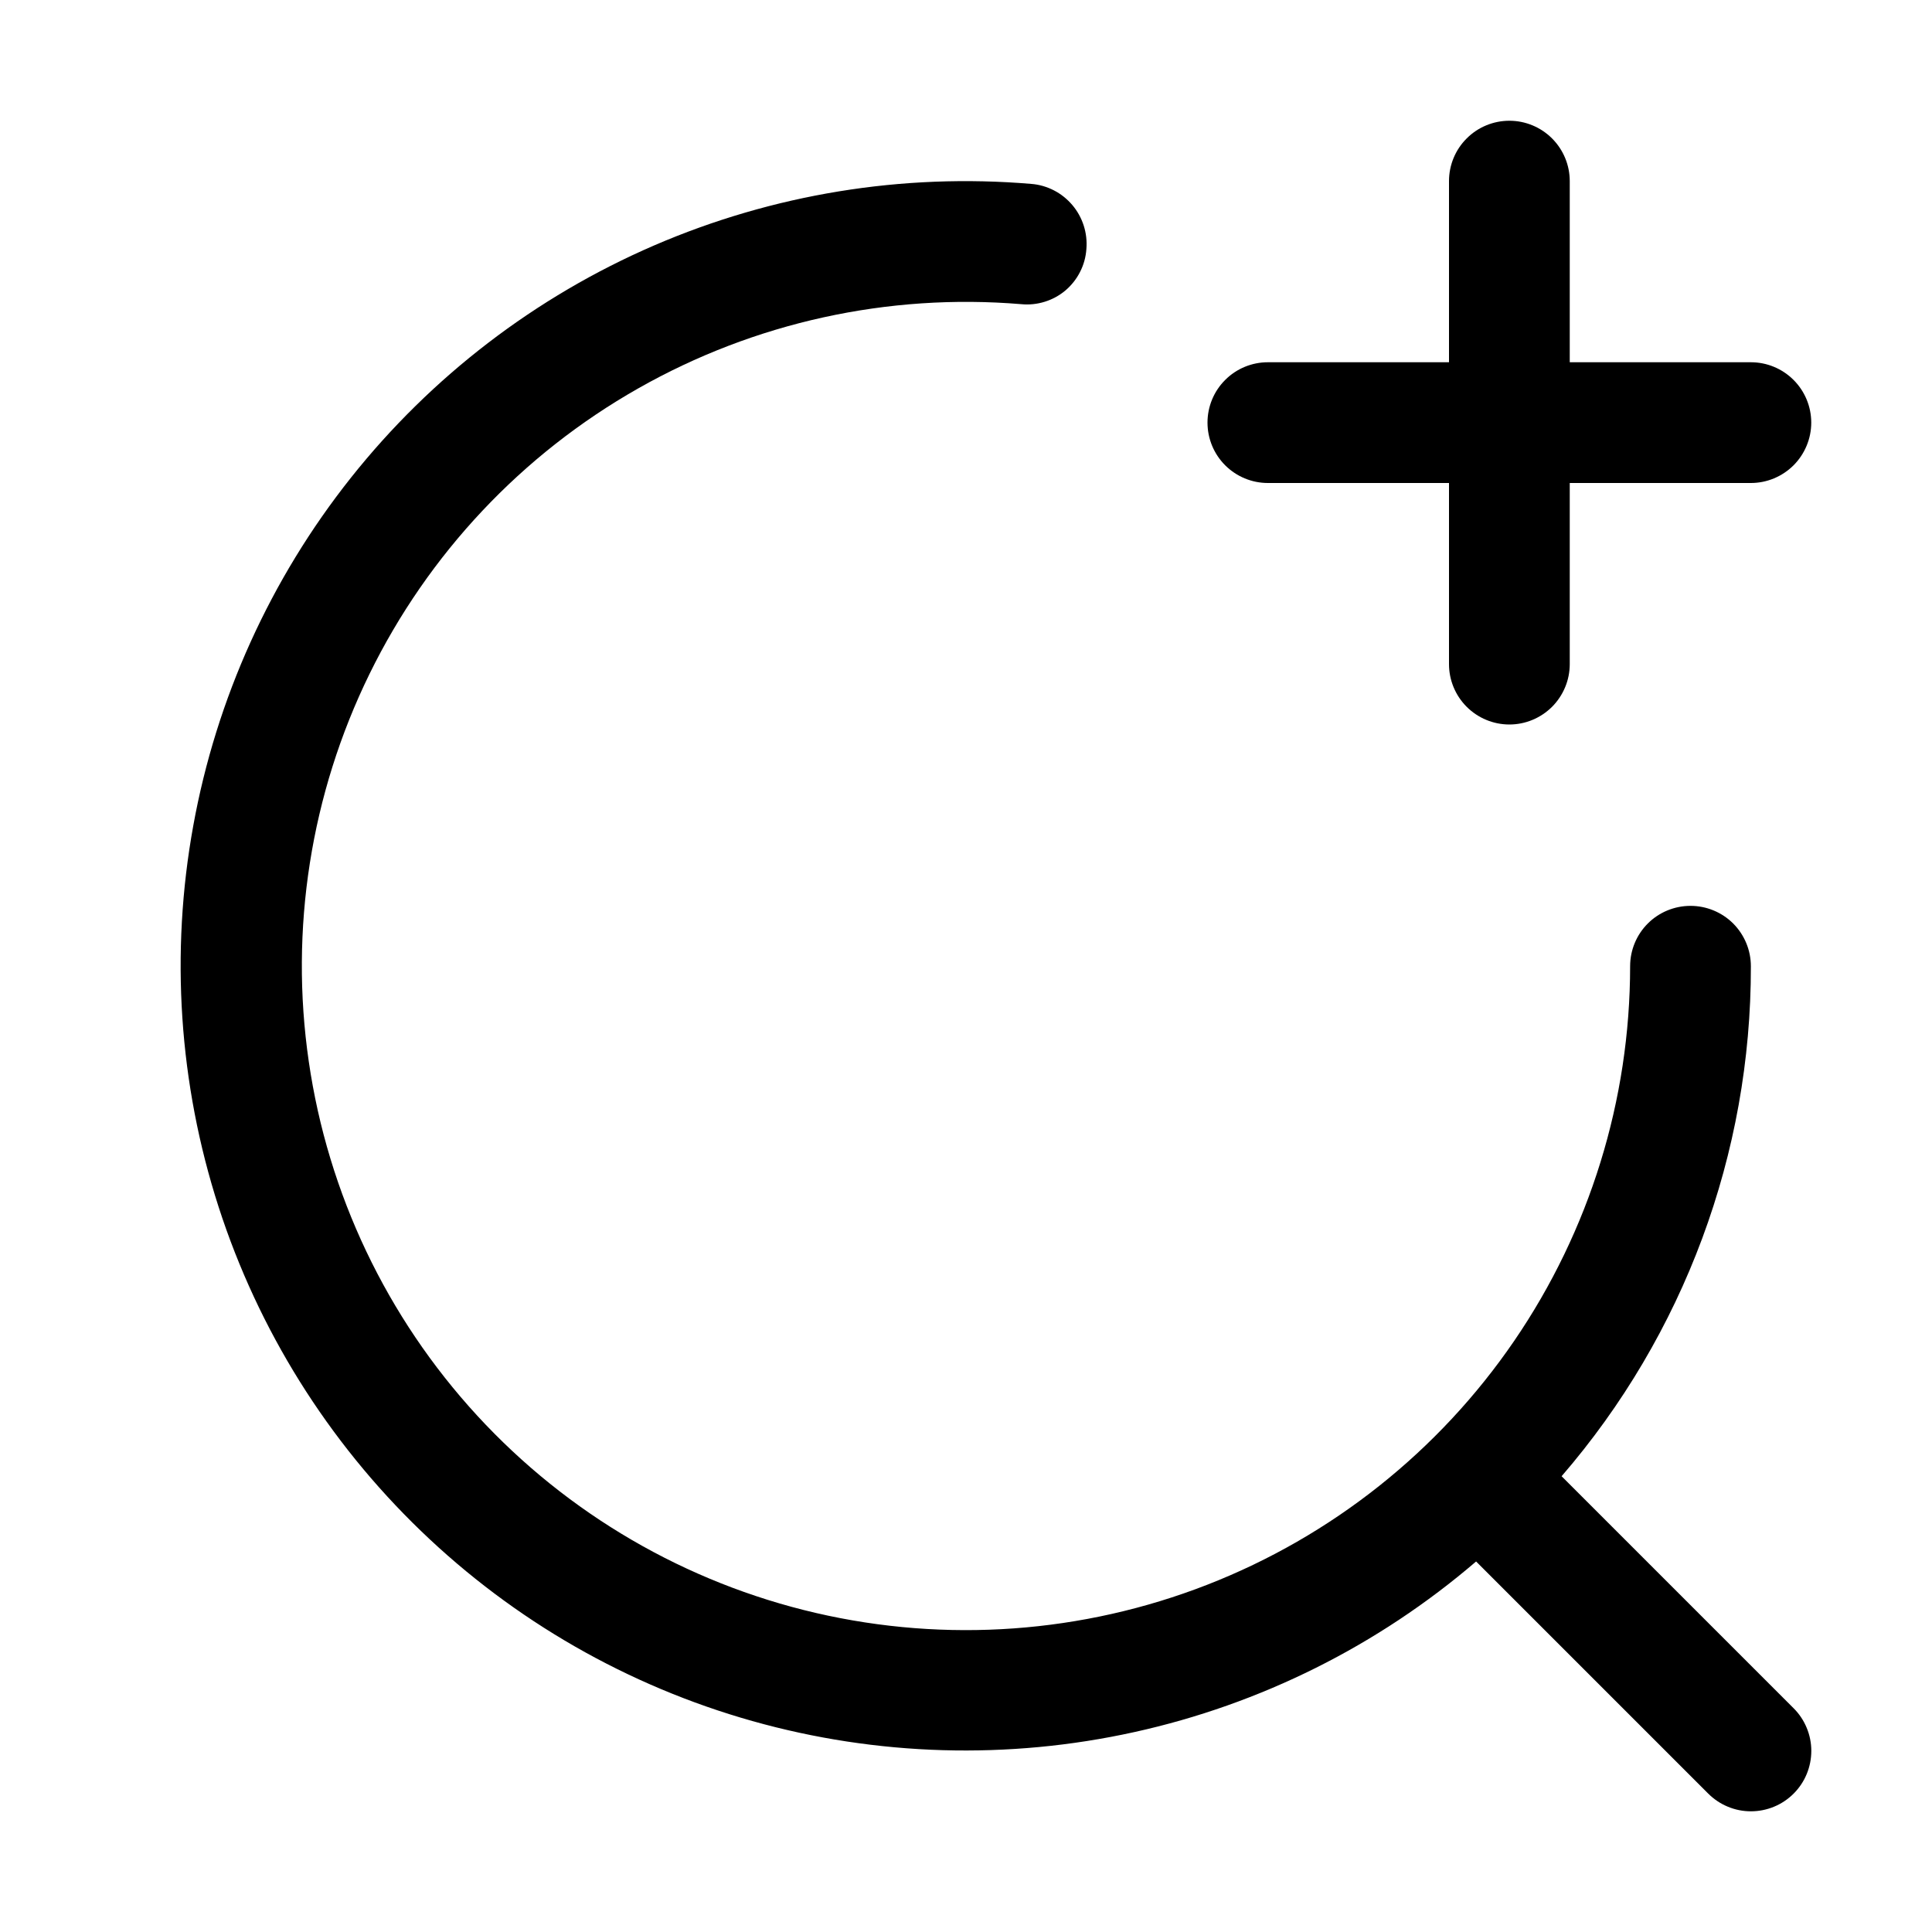
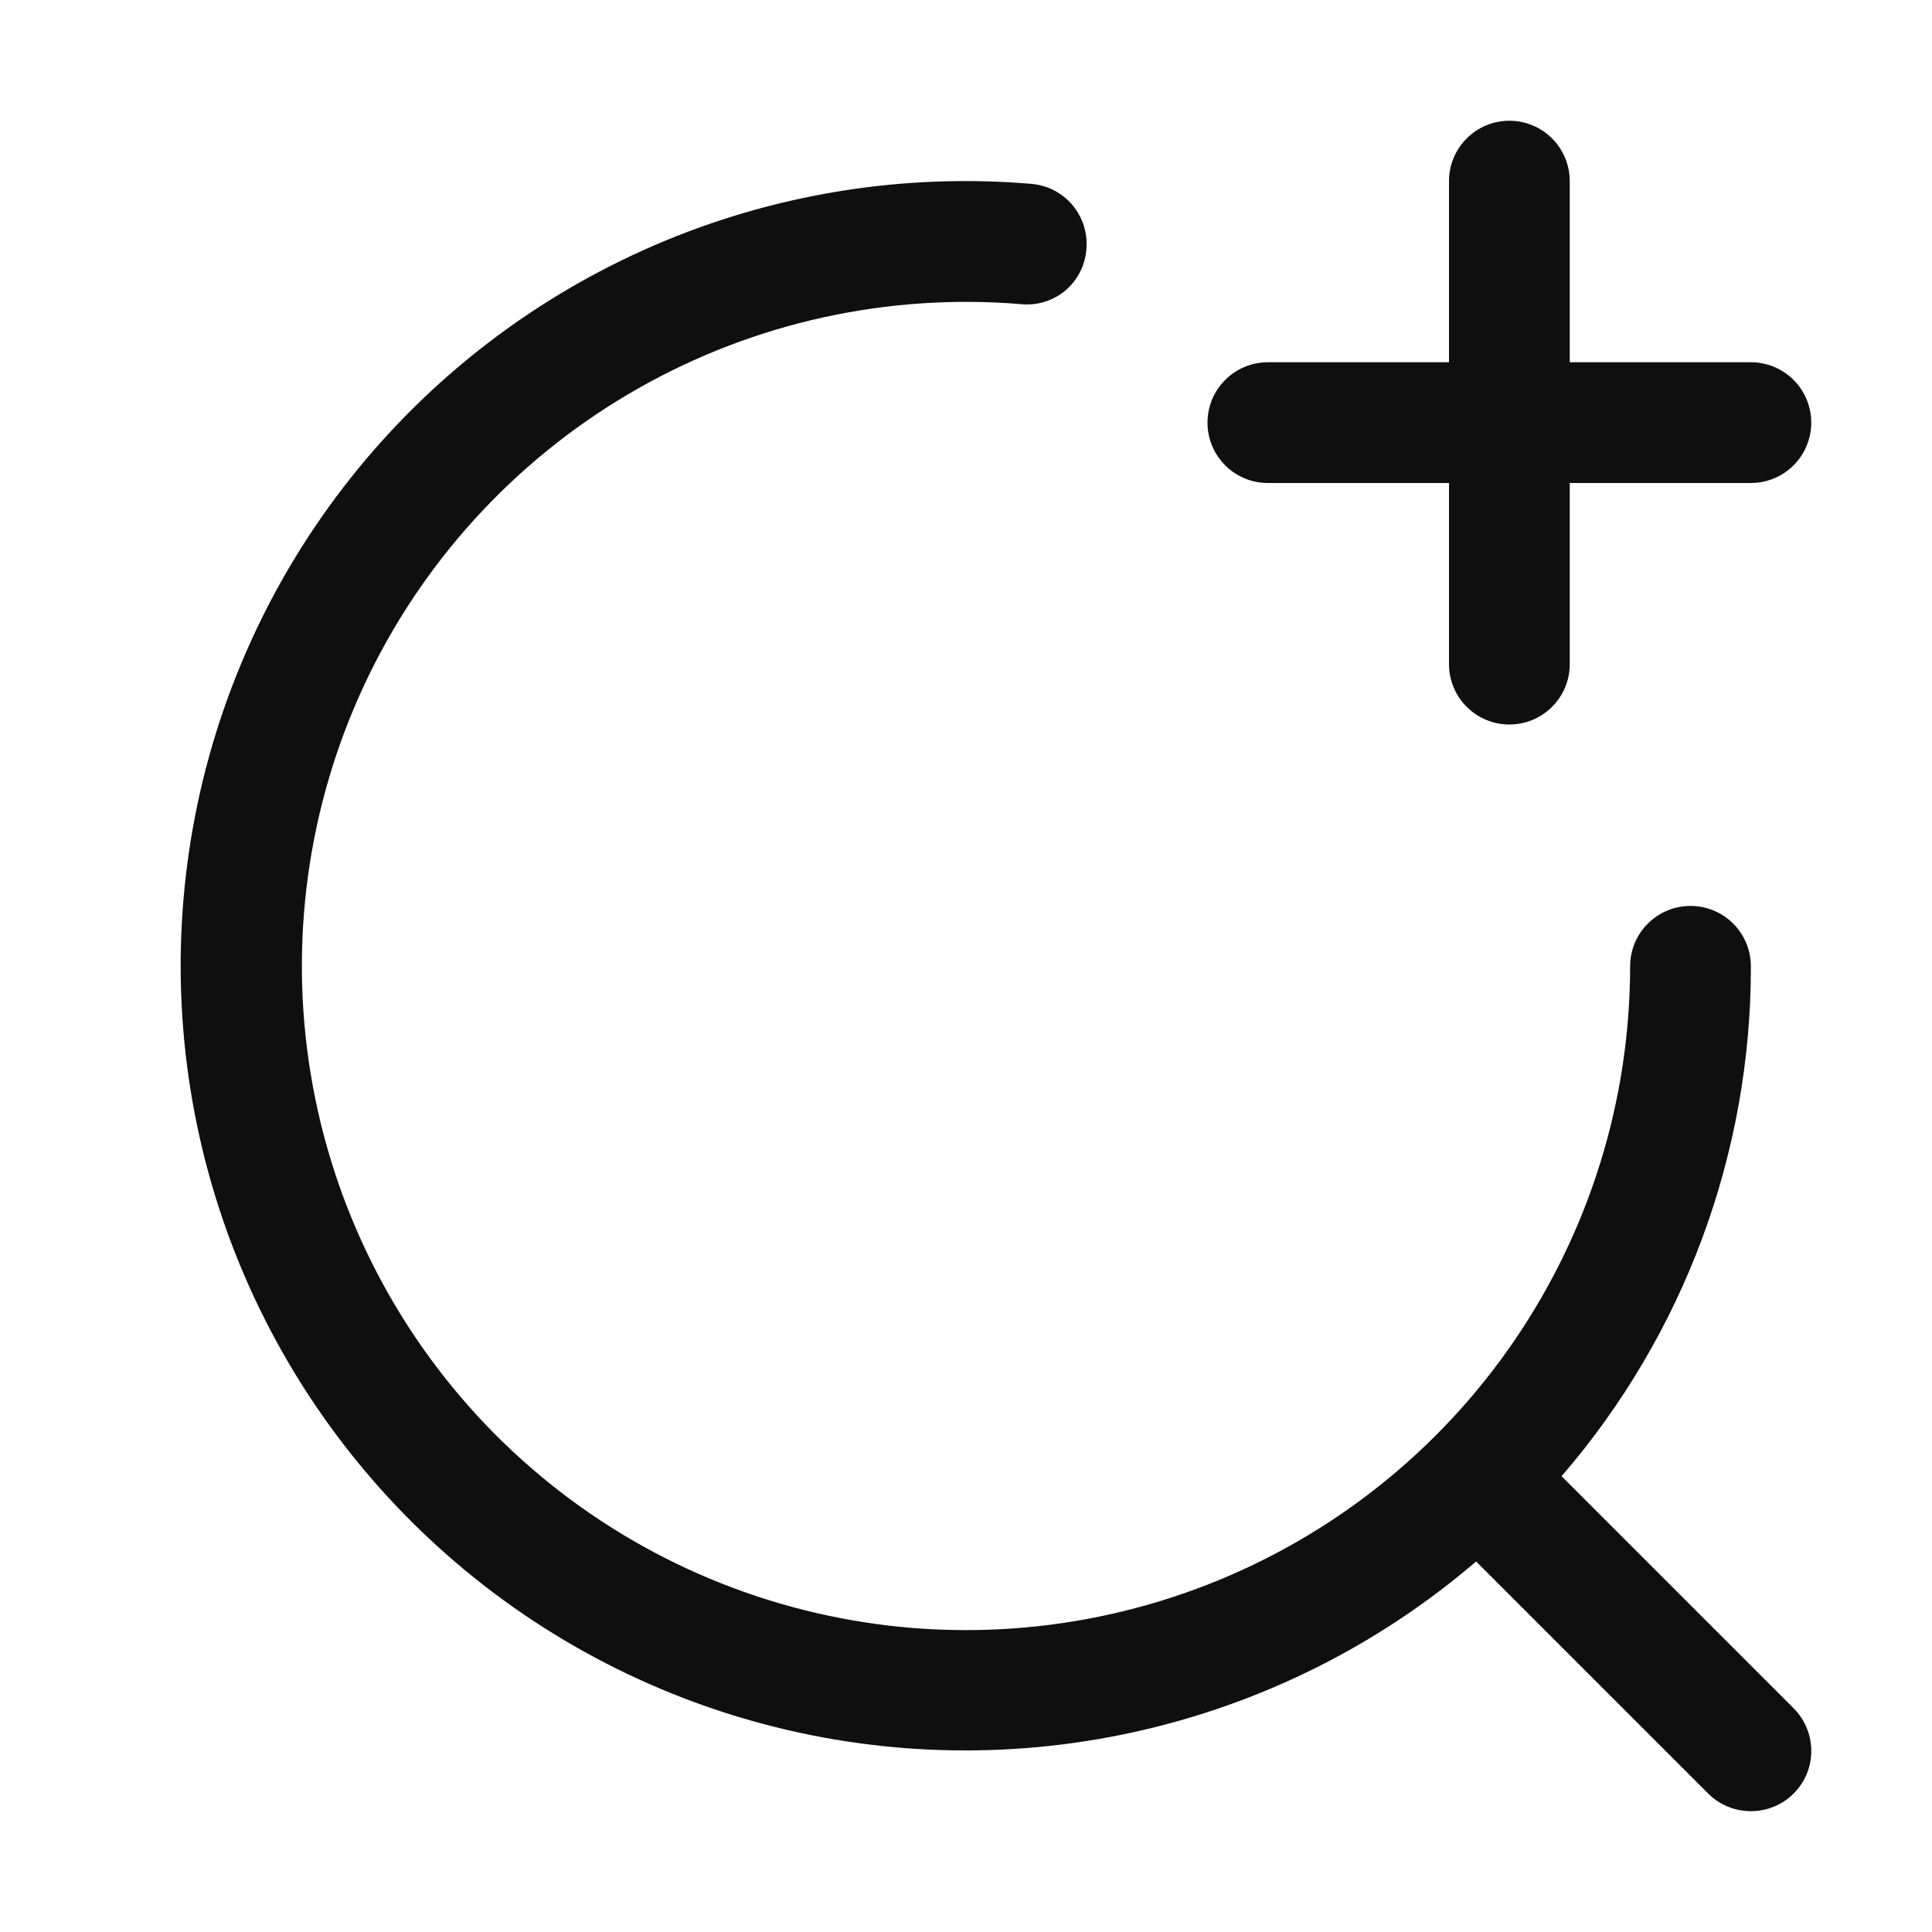
<svg xmlns="http://www.w3.org/2000/svg" width="32" height="32" viewBox="0 0 32 32" fill="none">
-   <path d="M21 8H24V11C24 11.265 24.105 11.519 24.293 11.707C24.48 11.894 24.735 12 25 12C25.265 12 25.519 11.894 25.707 11.707C25.894 11.519 26 11.265 26 11V8H29C29.265 8 29.519 7.894 29.707 7.707C29.894 7.519 30 7.265 30 7C30 6.734 29.894 6.48 29.707 6.293C29.519 6.105 29.265 6 29 6H26V3C26 2.734 25.894 2.48 25.707 2.293C25.519 2.105 25.265 2 25 2C24.735 2 24.48 2.105 24.293 2.293C24.105 2.48 24 2.734 24 3V6H21C20.735 6 20.48 6.105 20.293 6.293C20.105 6.48 20 6.734 20 7C20 7.265 20.105 7.519 20.293 7.707C20.48 7.894 20.735 8 21 8Z" fill="black" />
-   <path d="M25.865 24.451C27.892 22.104 29.005 19.105 29 16.004C29 15.738 28.894 15.484 28.707 15.296C28.519 15.109 28.265 15.004 28 15.004C27.735 15.004 27.48 15.109 27.293 15.296C27.105 15.484 27 15.738 27 16.004C26.999 18.218 26.33 20.381 25.08 22.209C23.83 24.037 22.057 25.445 19.994 26.249C17.931 27.053 15.673 27.216 13.515 26.716C11.358 26.216 9.402 25.076 7.903 23.446C6.404 21.816 5.432 19.772 5.114 17.58C4.795 15.389 5.146 13.152 6.12 11.163C7.094 9.174 8.645 7.525 10.571 6.433C12.497 5.34 14.708 4.854 16.915 5.038C17.046 5.051 17.178 5.037 17.304 4.998C17.43 4.959 17.547 4.895 17.648 4.81C17.748 4.724 17.831 4.62 17.89 4.502C17.95 4.385 17.985 4.256 17.994 4.125C18.005 3.994 17.99 3.862 17.95 3.737C17.91 3.612 17.846 3.496 17.761 3.396C17.676 3.296 17.573 3.213 17.456 3.153C17.339 3.093 17.212 3.056 17.081 3.046C14.947 2.866 12.802 3.216 10.835 4.065C8.87 4.914 7.144 6.236 5.812 7.913C4.48 9.59 3.583 11.57 3.201 13.677C2.818 15.784 2.963 17.953 3.621 19.991C4.279 22.029 5.43 23.872 6.973 25.358C8.515 26.844 10.401 27.925 12.462 28.506C14.523 29.087 16.696 29.15 18.787 28.689C20.879 28.228 22.824 27.257 24.449 25.863L28.293 29.707C28.386 29.8 28.496 29.874 28.617 29.924C28.738 29.975 28.869 30.001 29 30.001C29.132 30.001 29.262 29.975 29.383 29.925C29.505 29.875 29.615 29.801 29.708 29.708C29.801 29.615 29.875 29.505 29.925 29.383C29.975 29.262 30.001 29.131 30.001 29C30.001 28.869 29.975 28.738 29.924 28.617C29.874 28.496 29.8 28.385 29.707 28.293L25.865 24.451Z" fill="black" />
+   <path d="M21 8H24V11C24 11.265 24.105 11.52 24.293 11.707C24.48 11.895 24.735 12 25 12C25.265 12 25.52 11.895 25.707 11.707C25.895 11.52 26 11.265 26 11V8H29C29.265 8 29.52 7.895 29.707 7.707C29.895 7.52 30 7.265 30 7C30 6.735 29.895 6.48 29.707 6.293C29.52 6.105 29.265 6 29 6H26V3C26 2.735 25.895 2.48 25.707 2.293C25.52 2.105 25.265 2 25 2C24.735 2 24.48 2.105 24.293 2.293C24.105 2.48 24 2.735 24 3V6H21C20.735 6 20.48 6.105 20.293 6.293C20.105 6.48 20 6.735 20 7C20 7.265 20.105 7.52 20.293 7.707C20.48 7.895 20.735 8 21 8Z" fill="#0F0F0F" />
+   <path d="M25.865 24.45C27.891 22.104 29.004 19.105 29 16.005C29 15.74 28.895 15.485 28.707 15.298C28.52 15.11 28.265 15.005 28 15.005C27.735 15.005 27.48 15.11 27.293 15.298C27.105 15.485 27 15.74 27 16.005C26.999 18.219 26.33 20.382 25.079 22.21C23.829 24.038 22.057 25.445 19.994 26.249C17.93 27.053 15.672 27.216 13.515 26.715C11.358 26.215 9.402 25.076 7.903 23.446C6.404 21.816 5.432 19.771 5.114 17.58C4.796 15.388 5.147 13.152 6.12 11.163C7.094 9.174 8.645 7.526 10.571 6.433C12.497 5.34 14.708 4.854 16.915 5.038C17.046 5.051 17.179 5.037 17.304 4.998C17.43 4.959 17.547 4.895 17.648 4.81C17.748 4.725 17.831 4.62 17.89 4.502C17.95 4.385 17.985 4.256 17.994 4.125C18.005 3.994 17.991 3.862 17.951 3.737C17.911 3.612 17.847 3.496 17.762 3.395C17.677 3.295 17.573 3.212 17.456 3.152C17.34 3.092 17.212 3.056 17.081 3.045C14.947 2.865 12.802 3.215 10.836 4.064C8.87 4.914 7.144 6.235 5.812 7.912C4.48 9.589 3.583 11.569 3.201 13.676C2.819 15.783 2.963 17.952 3.621 19.99C4.279 22.028 5.431 23.871 6.973 25.357C8.515 26.843 10.401 27.924 12.462 28.505C14.523 29.086 16.696 29.149 18.787 28.688C20.878 28.227 22.823 27.257 24.449 25.863L28.293 29.707C28.41 29.823 28.553 29.909 28.71 29.956C28.867 30.004 29.034 30.012 29.195 29.98C29.357 29.948 29.508 29.877 29.635 29.773C29.762 29.669 29.862 29.535 29.925 29.383C30.001 29.2 30.02 28.999 29.981 28.805C29.943 28.611 29.847 28.433 29.707 28.293L25.865 24.451V24.45Z" fill="#0F0F0F" />
</svg>
